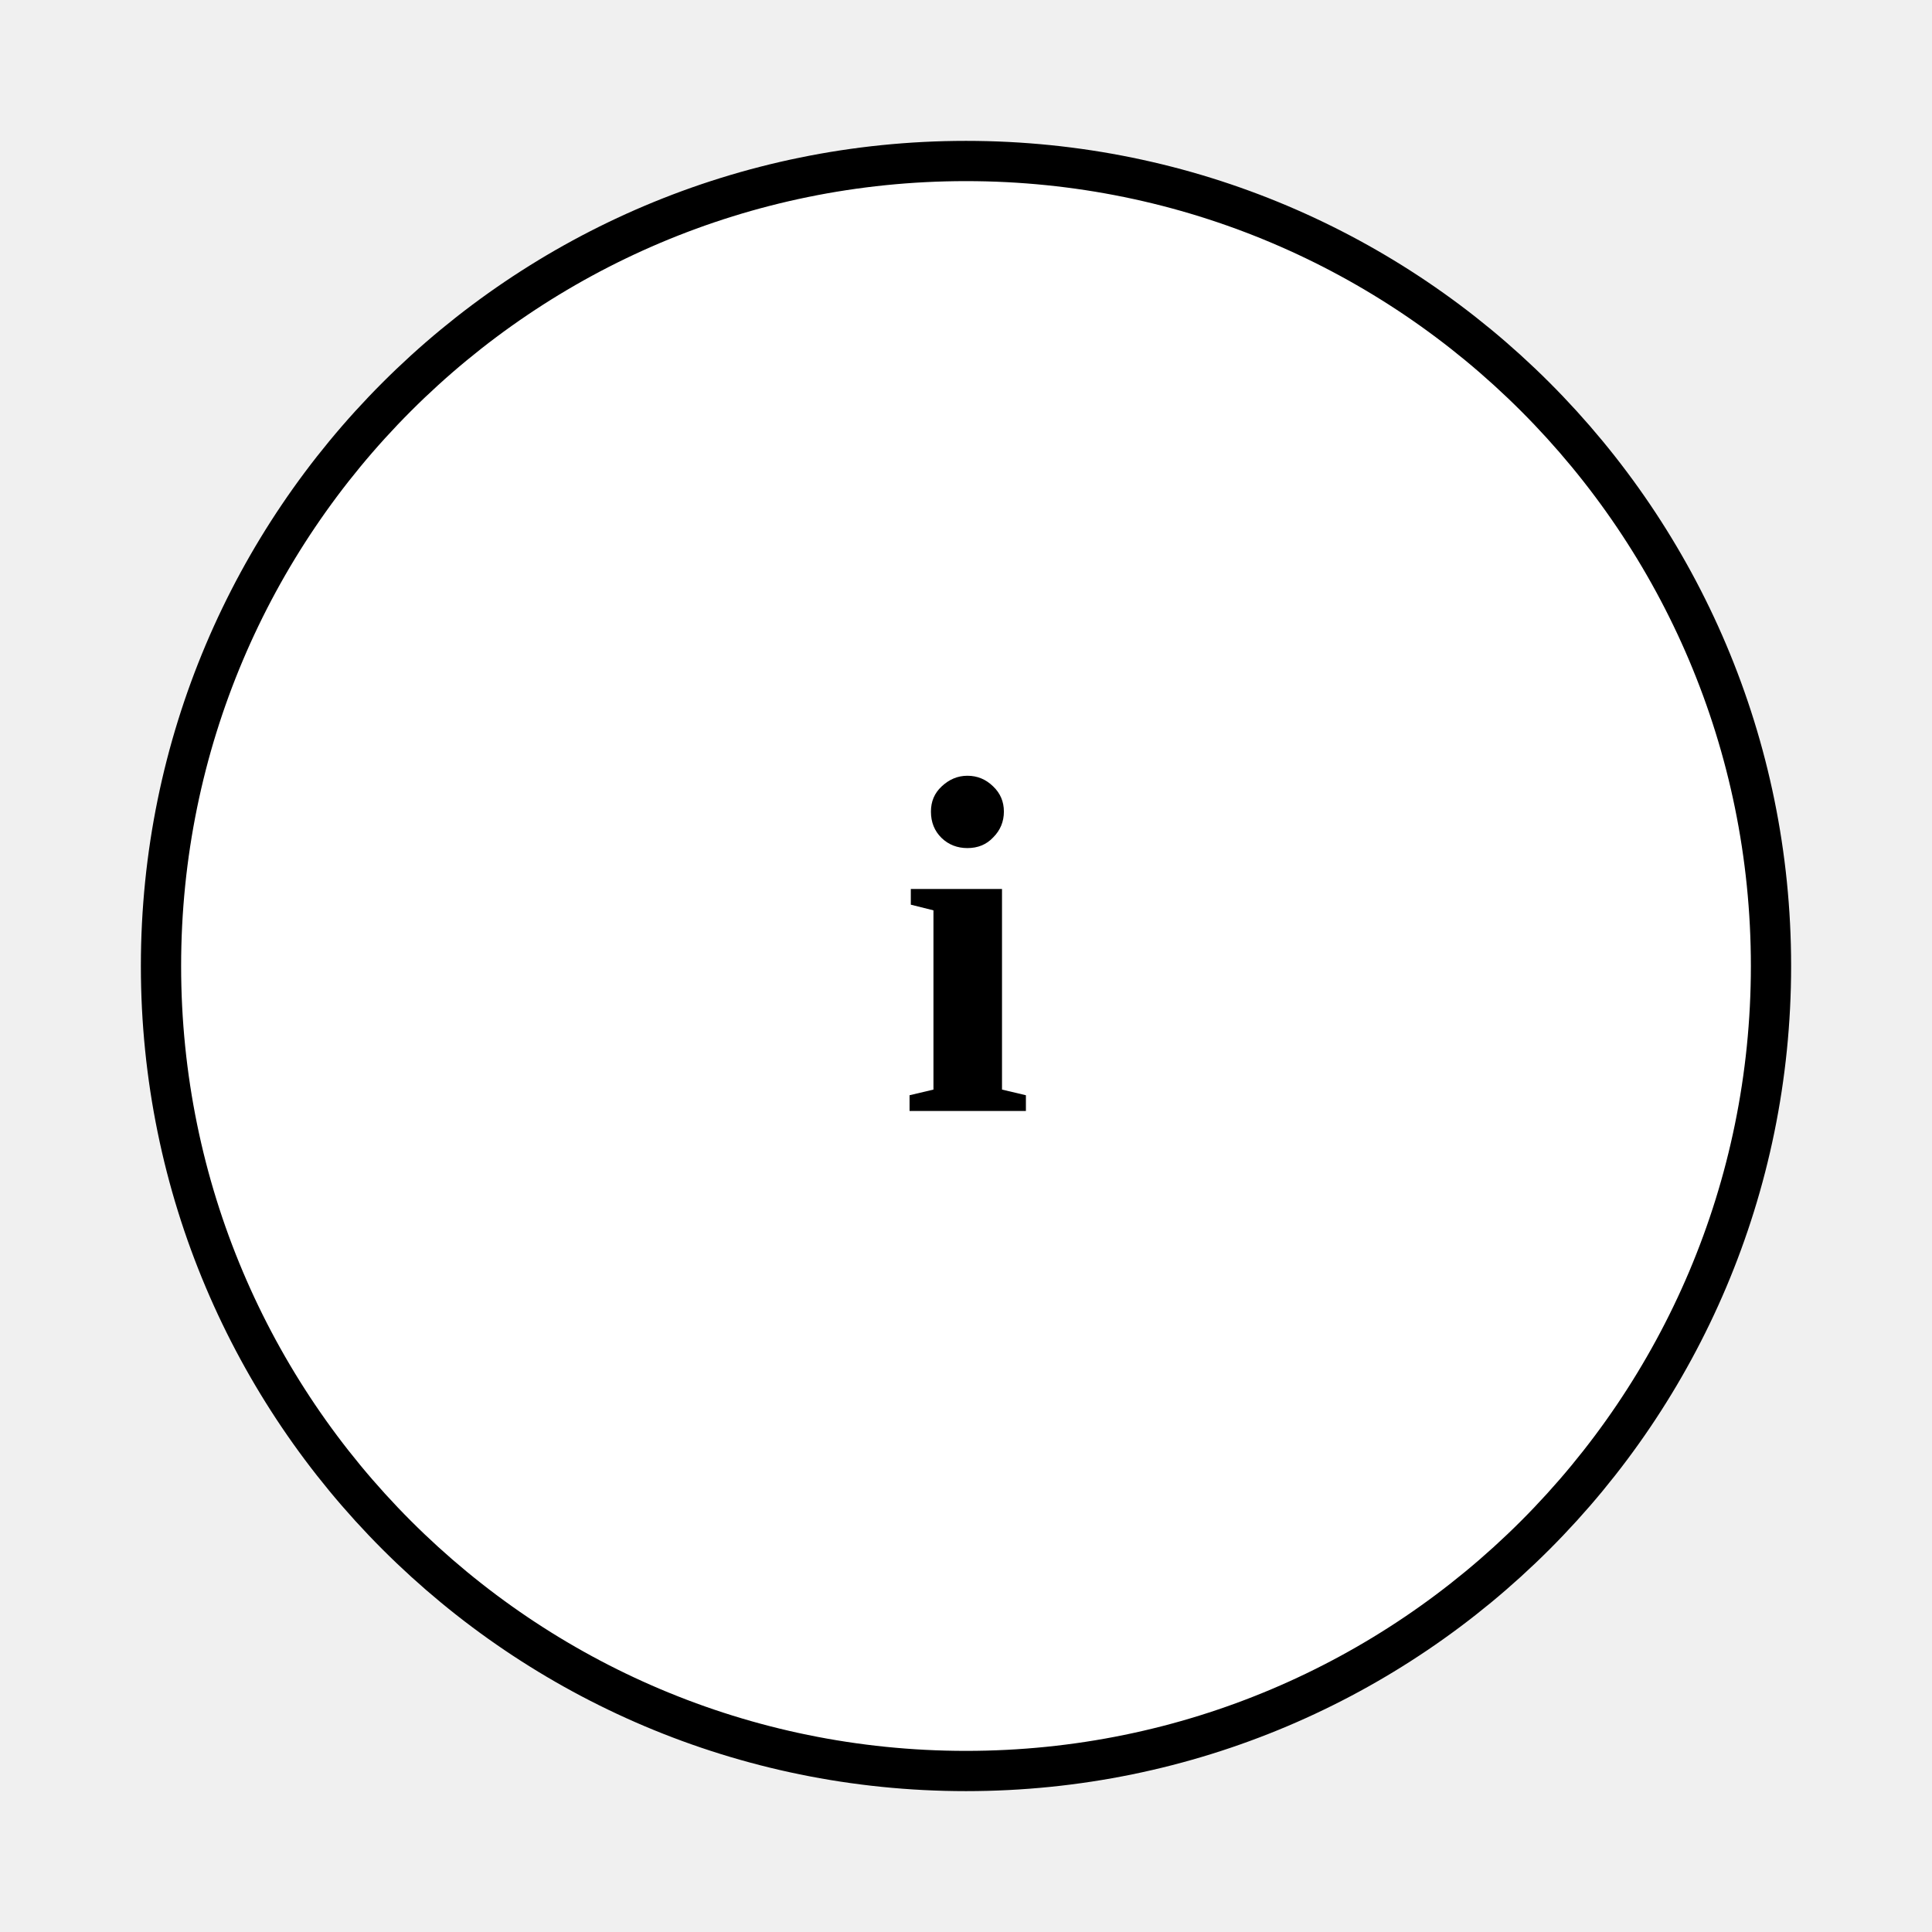
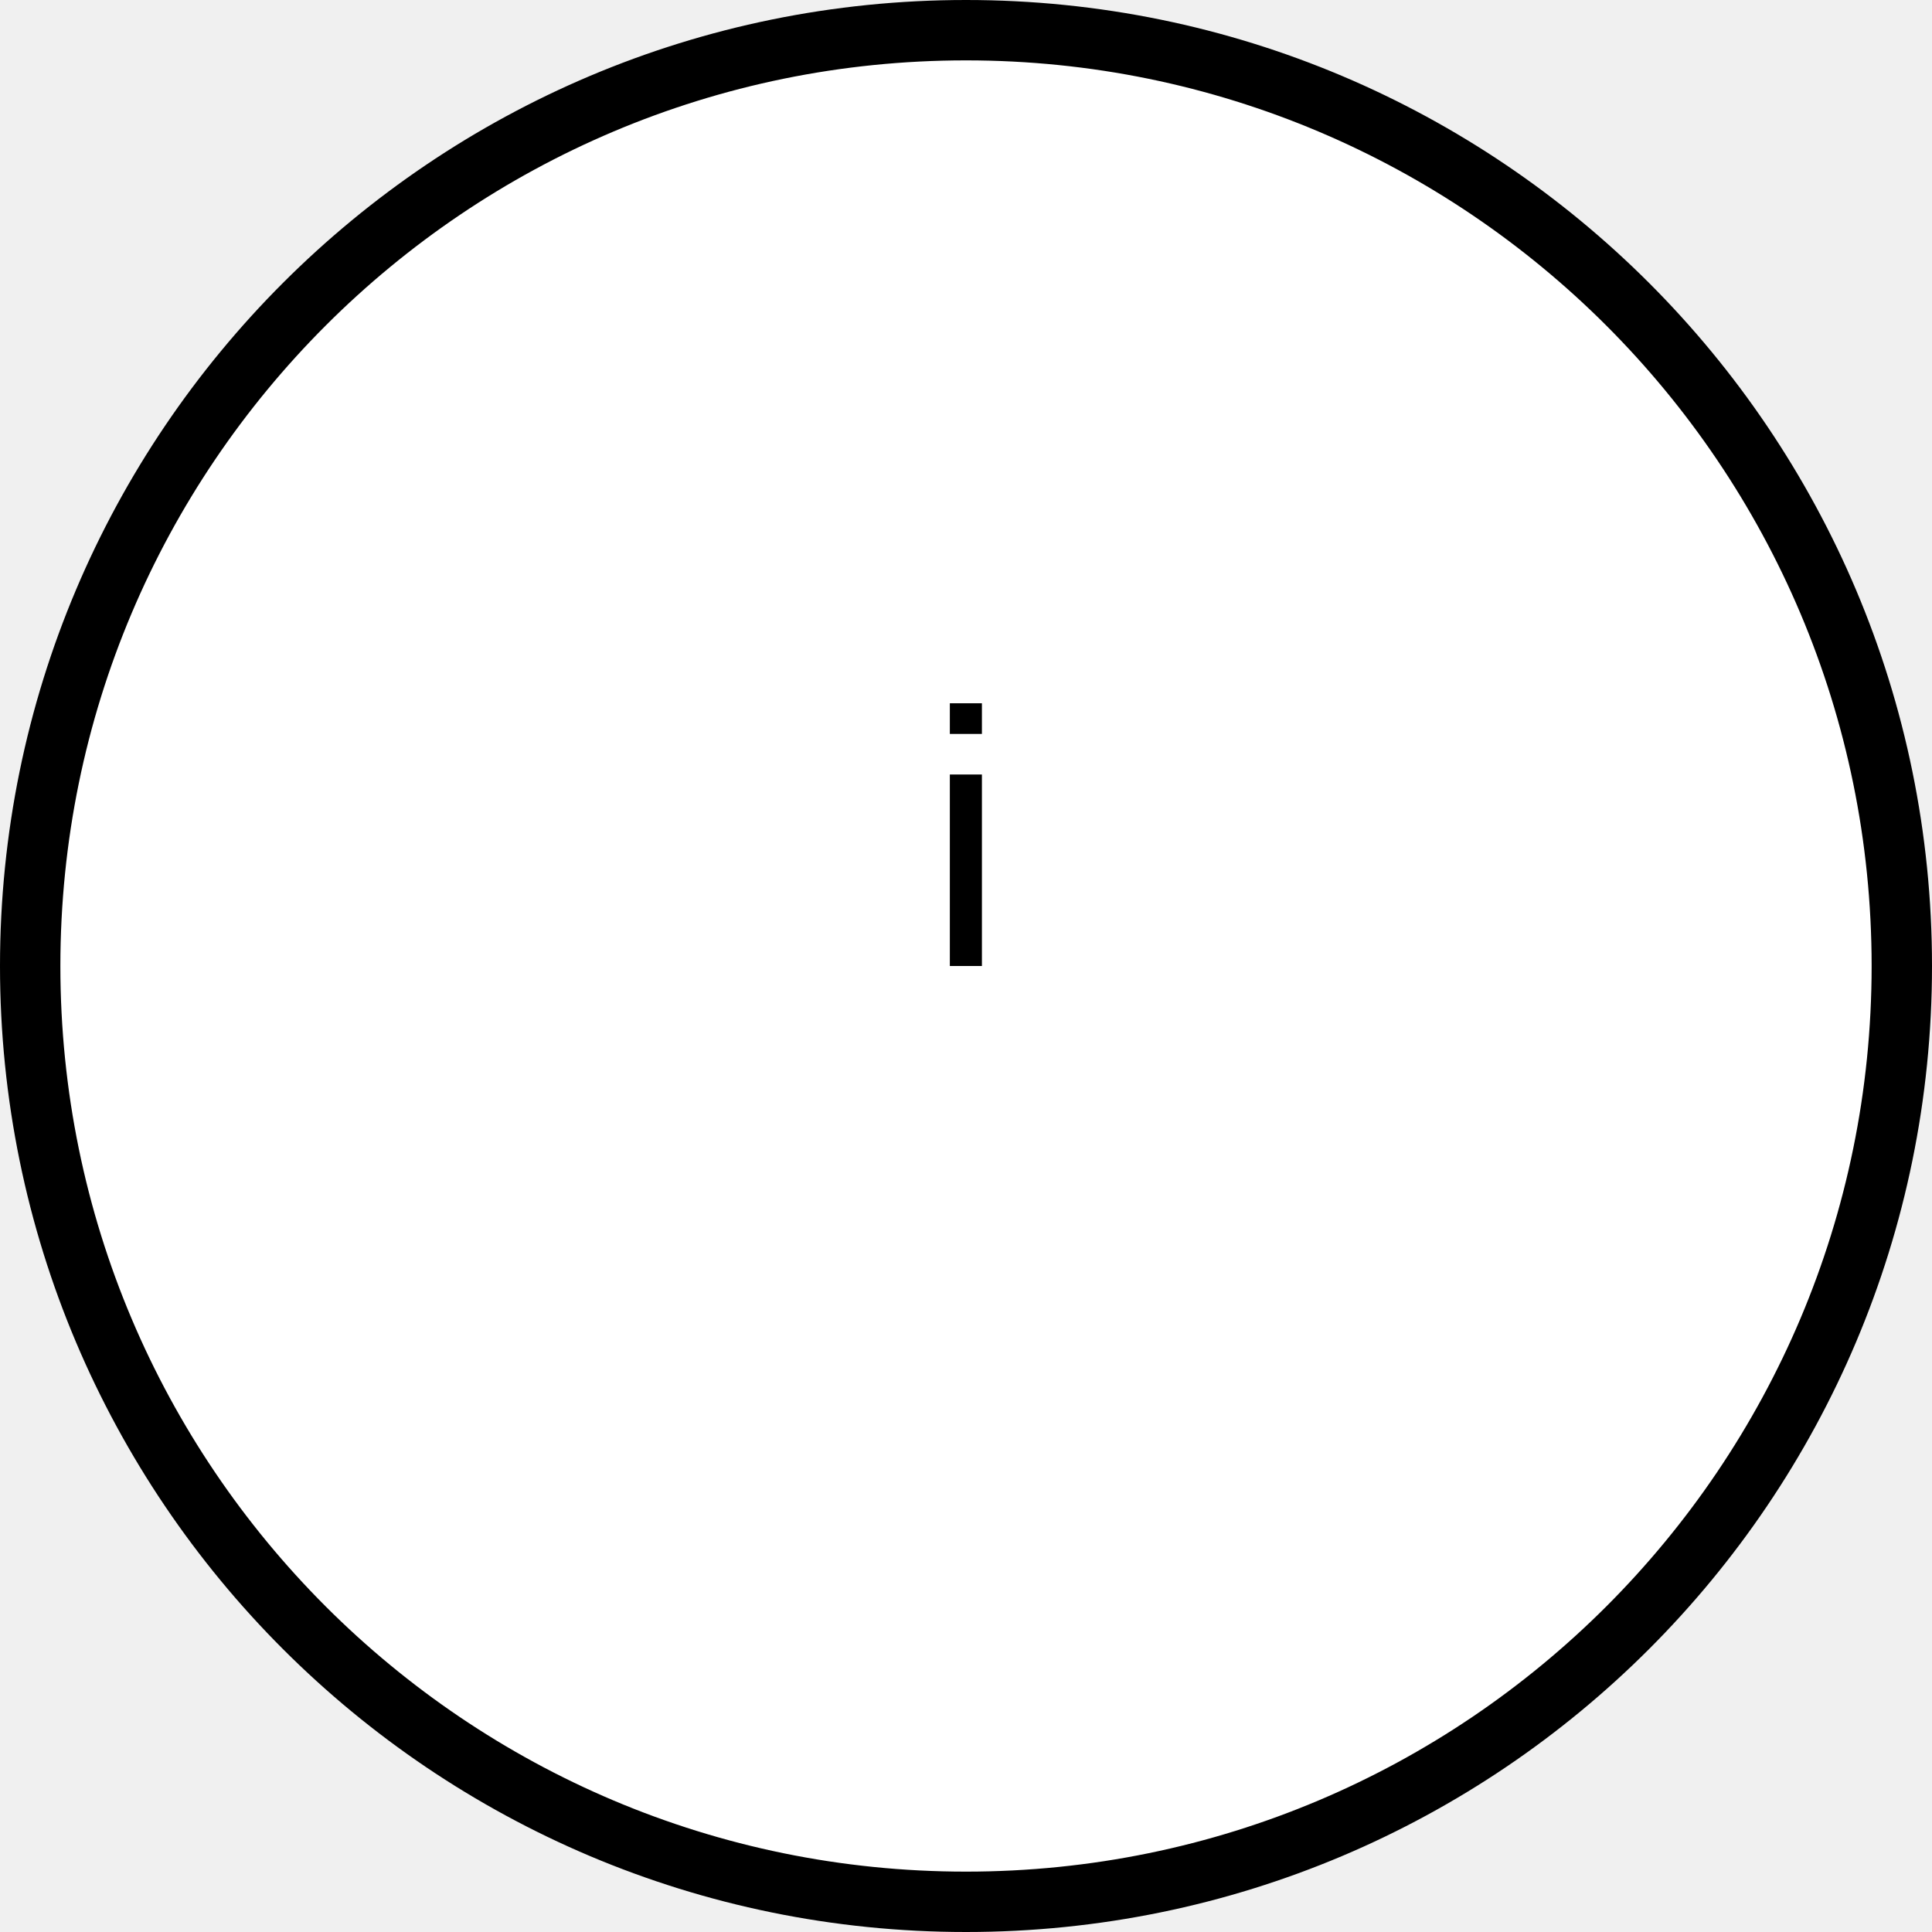
- <svg xmlns="http://www.w3.org/2000/svg" width="48" height="48" viewBox="0 0 48 48">
-   <circle cx="24" cy="24" r="20" stroke="black" stroke-width="1" fill="white" />
-   <text x="50%" y="50%" text-anchor="middle" fill="black" font-size="1.5rem" font-weight="bold" dy=".3em">i</text>
+ <svg xmlns="http://www.w3.org/2000/svg" viewBox="0 0 64 64">
+   <circle cx="32" cy="32" r="31" stroke="black" stroke-width="2" fill="white" />
+   <text x="32" y="32" text-anchor="middle" font-size="2.5rem" font-family="Arial, Helvetica, sans-serif" dy="0.9rem">i</text>
</svg>
